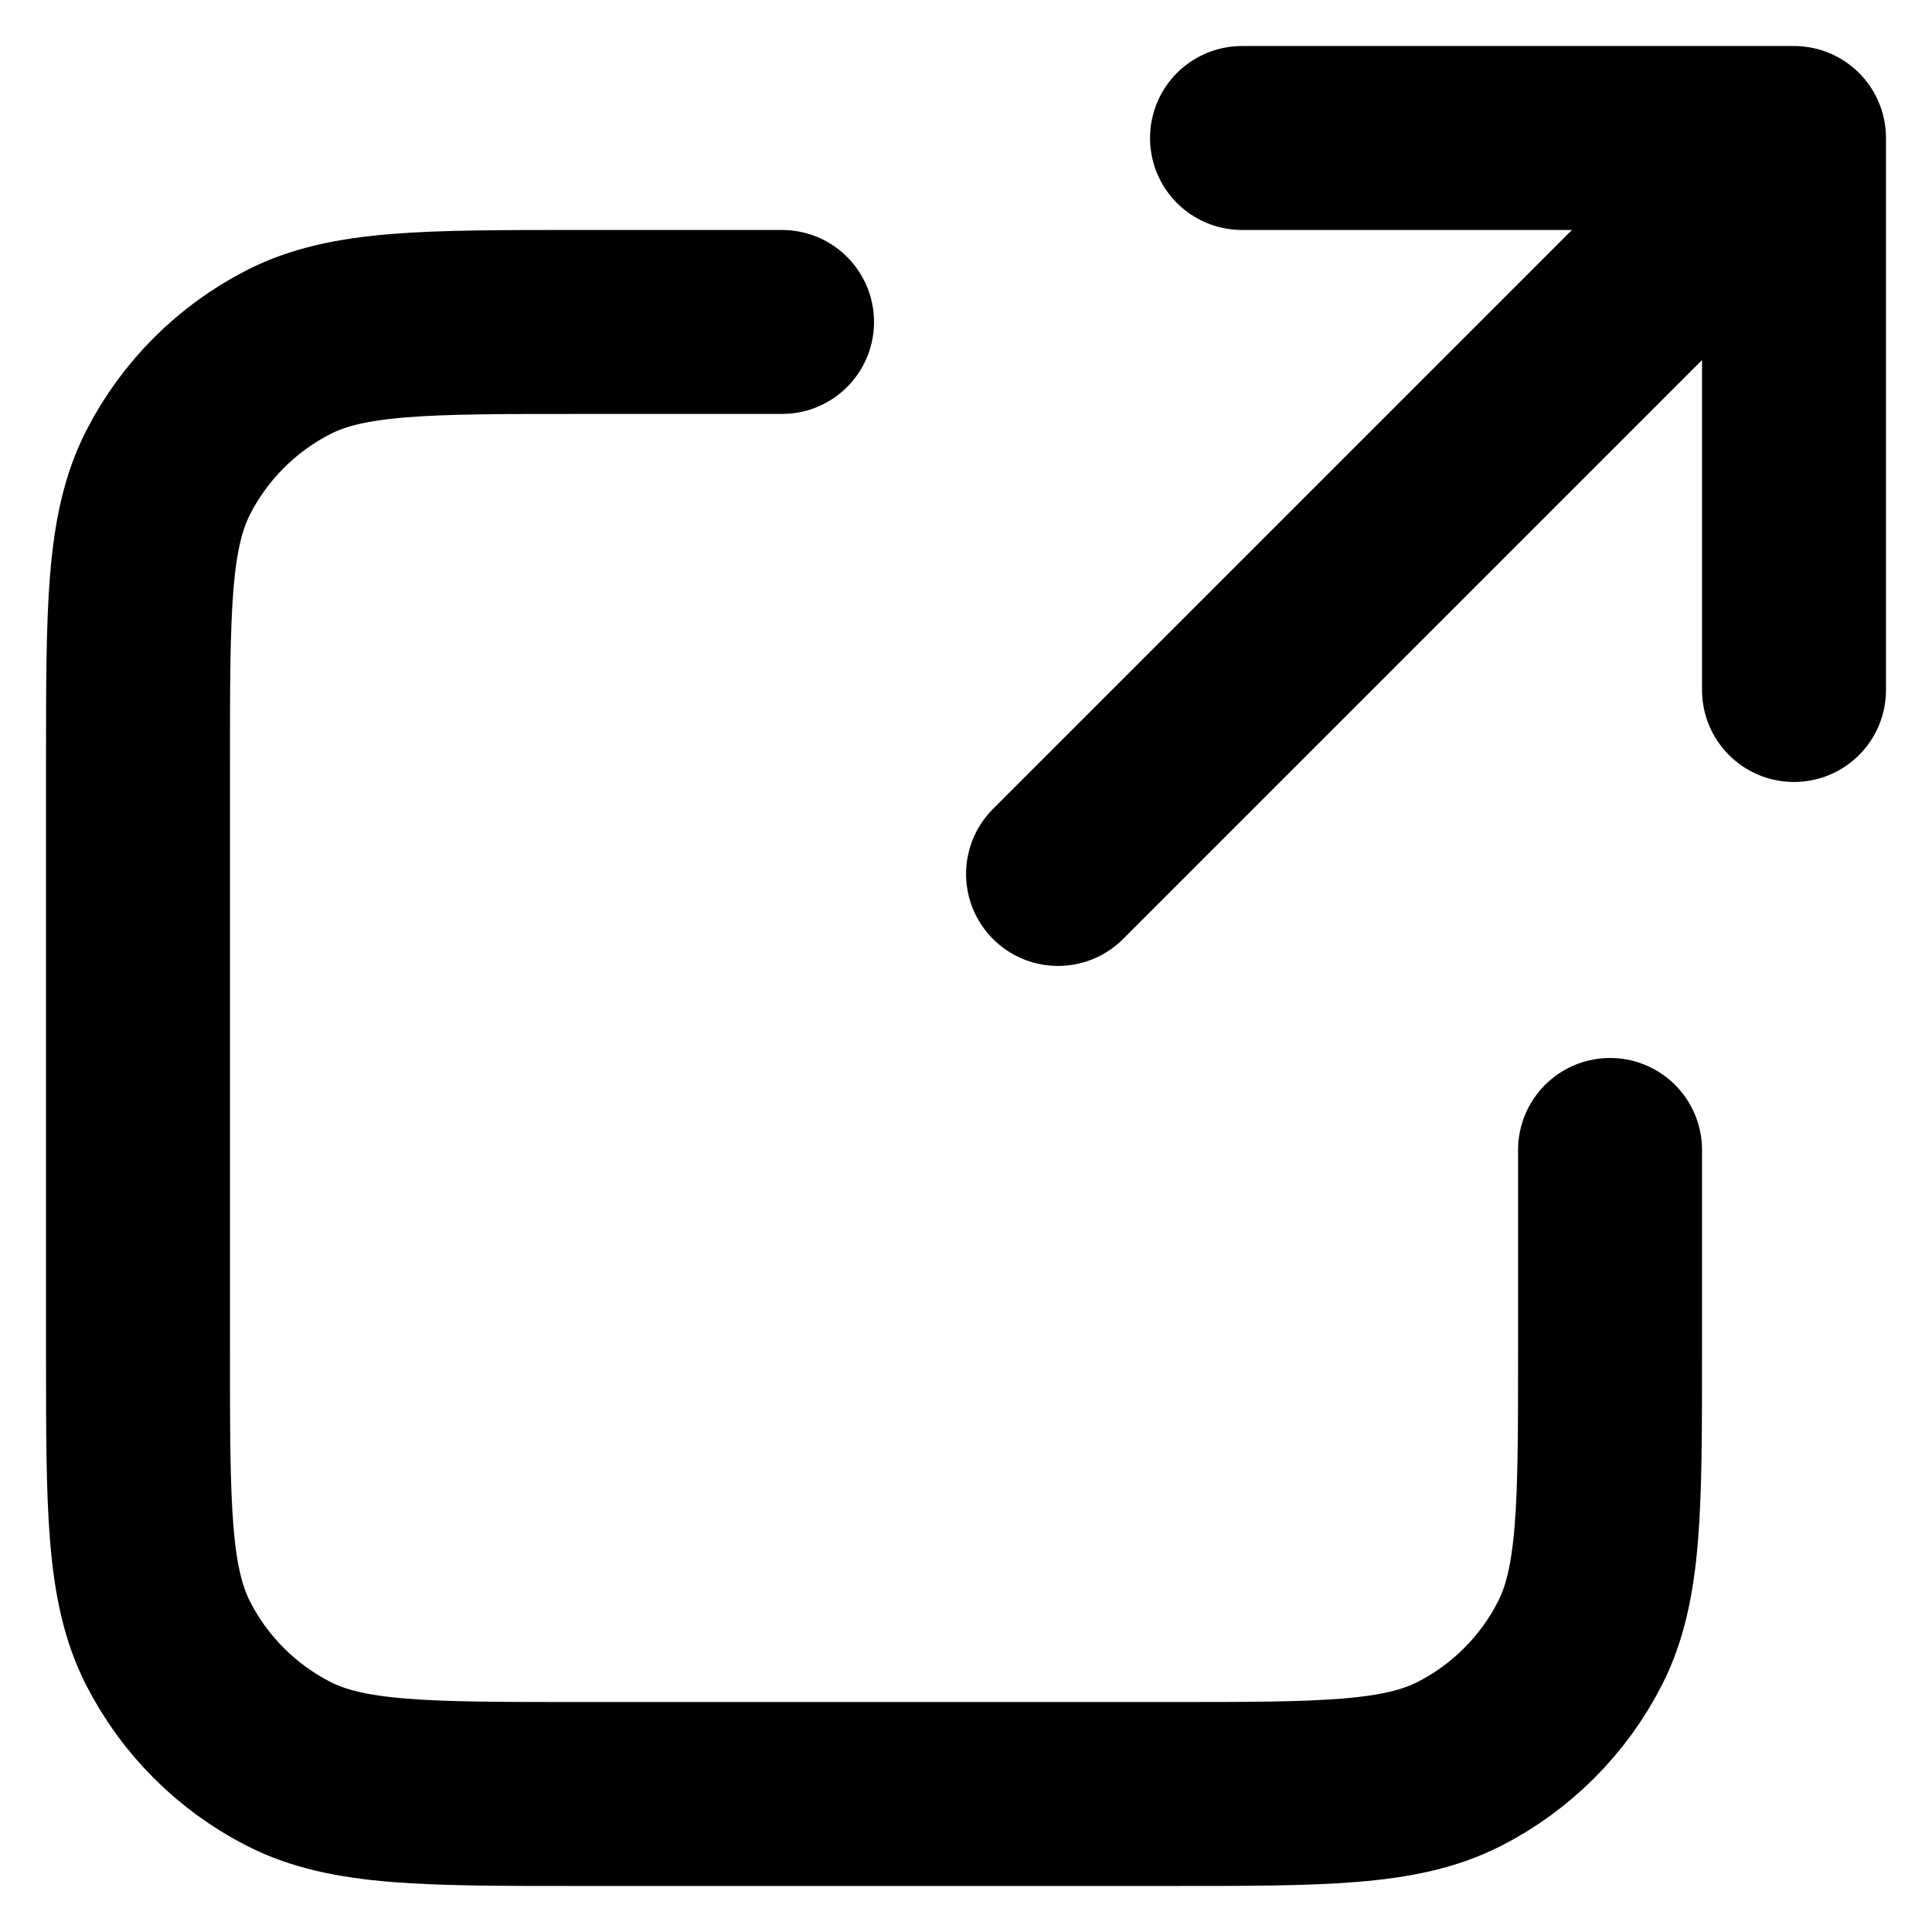
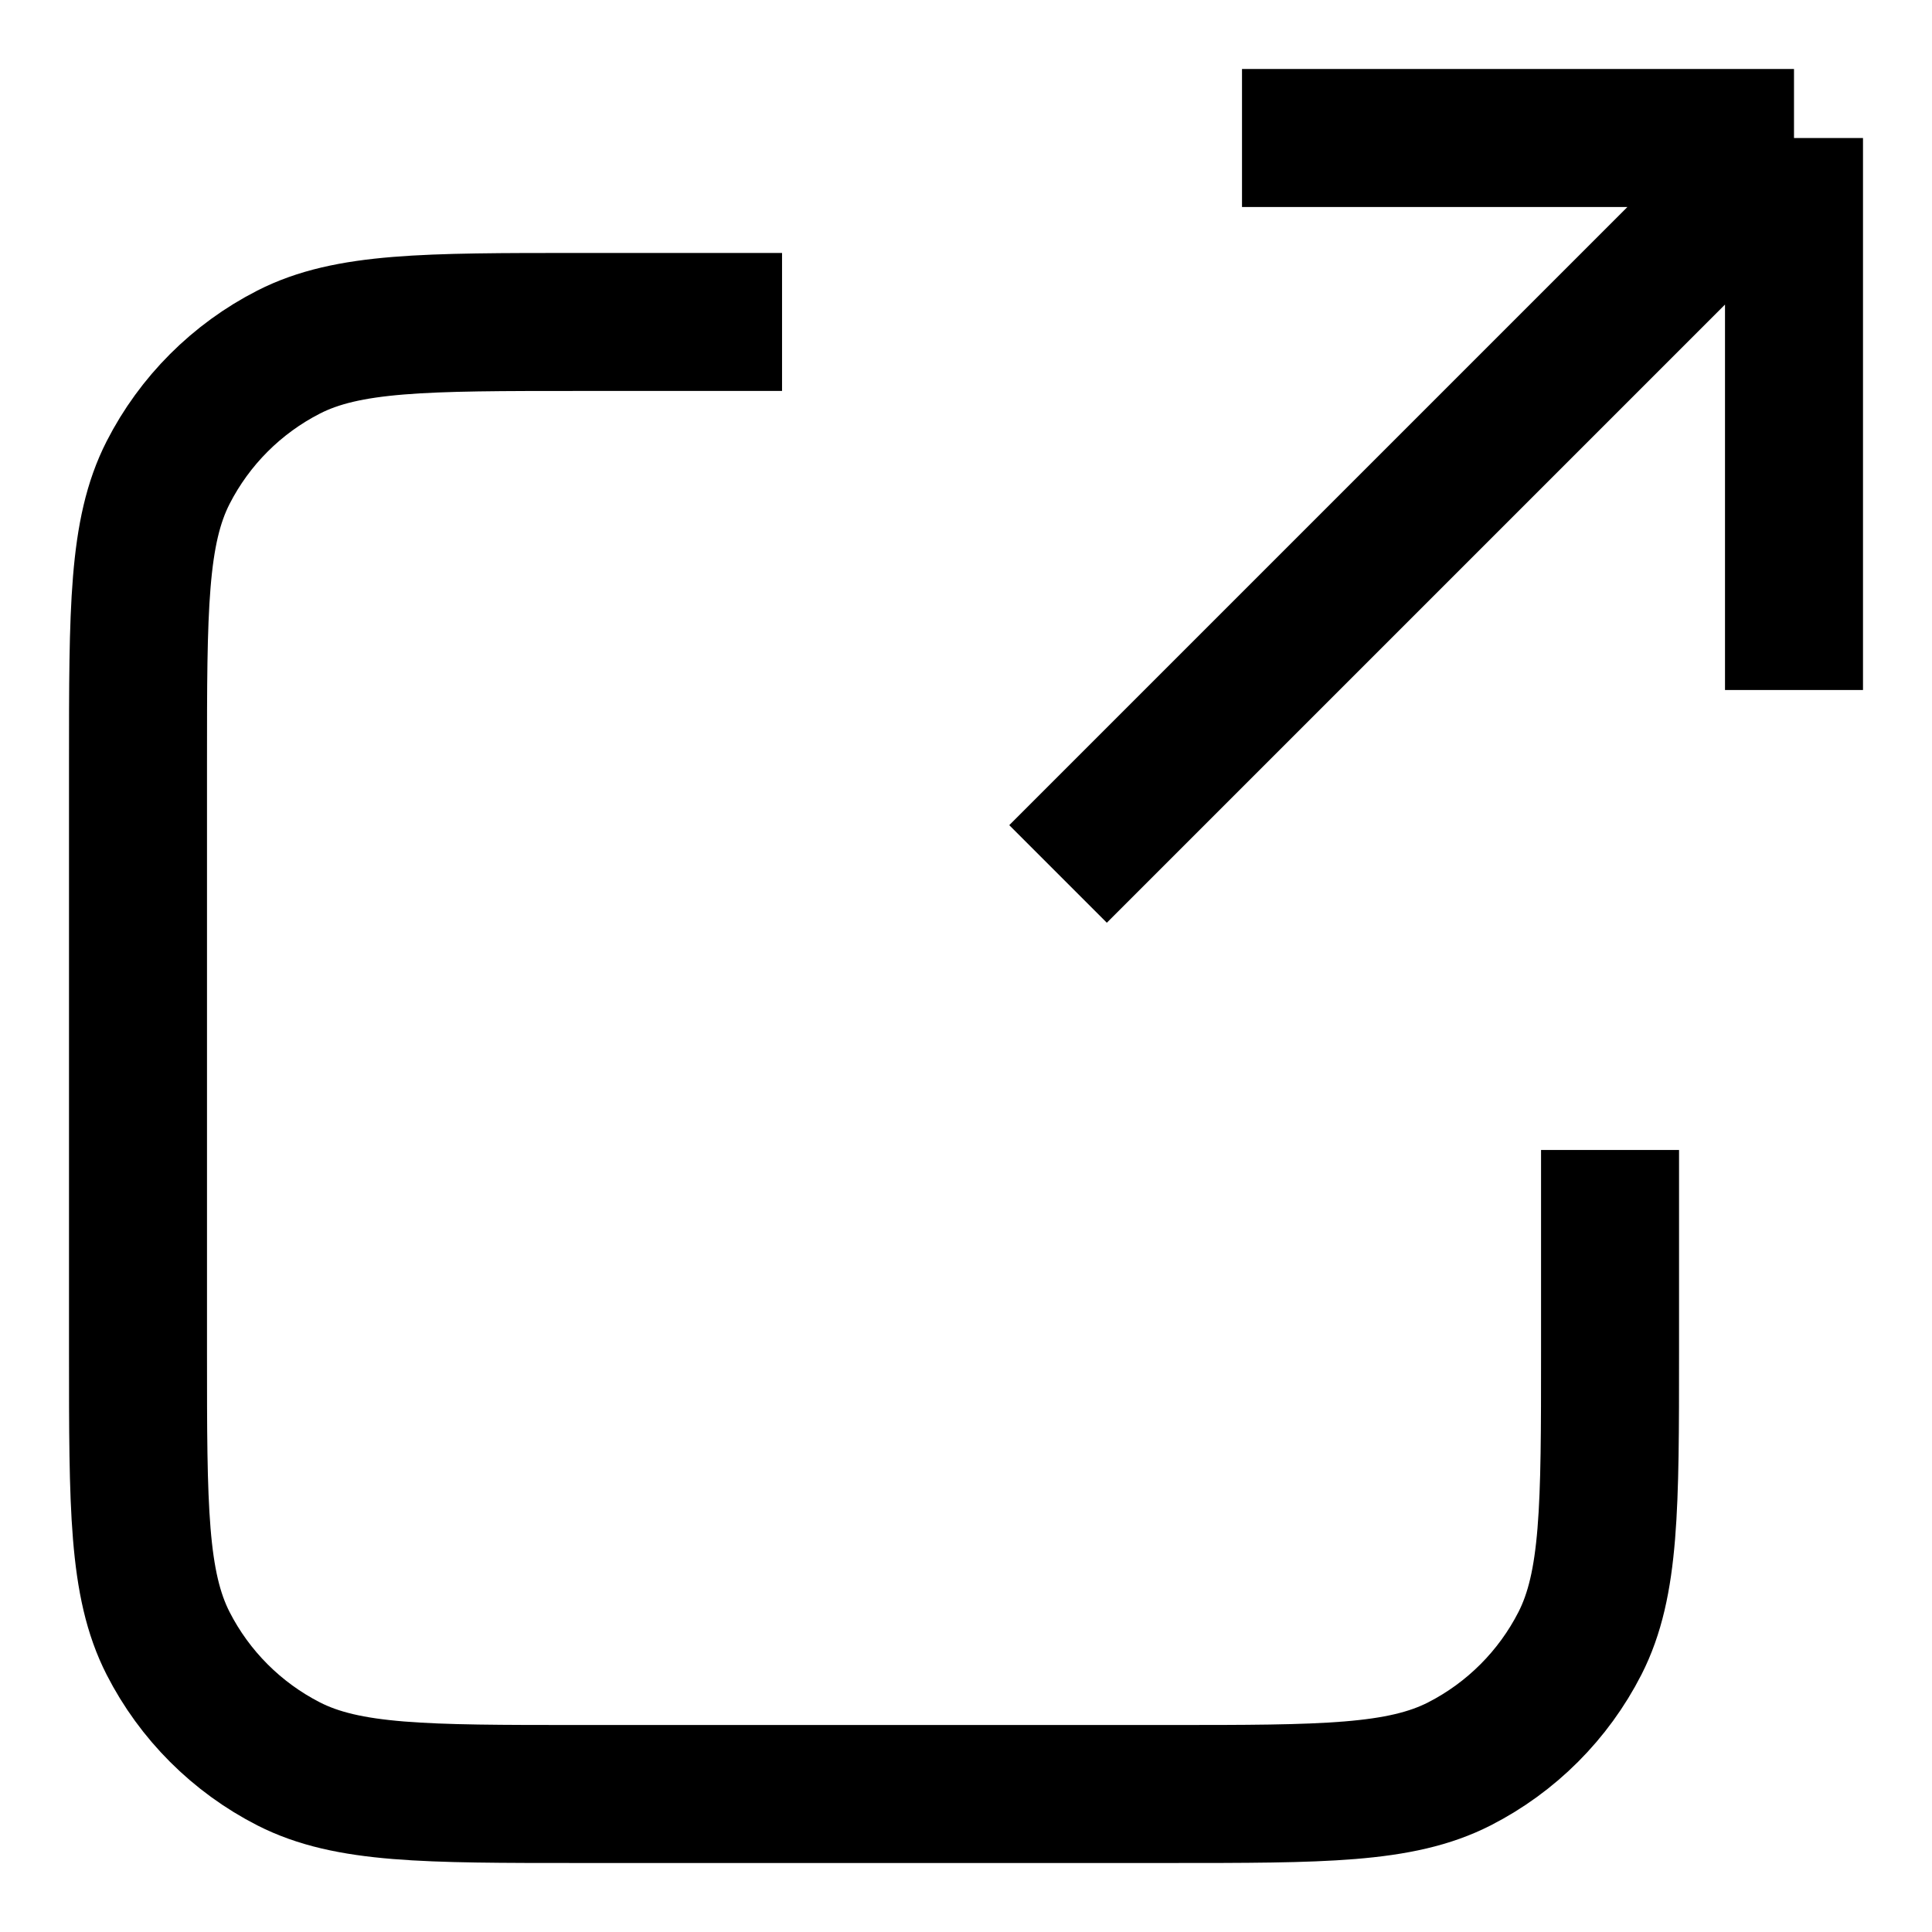
- <svg xmlns="http://www.w3.org/2000/svg" width="14" height="14" viewBox="0 0 14 14" fill="none">
-   <path d="M13 5L13 1M13 1H9M13 1L7.667 6.333M5.667 2.333H4.2C3.08 2.333 2.52 2.333 2.092 2.551C1.716 2.743 1.41 3.049 1.218 3.425C1 3.853 1 4.413 1 5.533V9.8C1 10.92 1 11.48 1.218 11.908C1.41 12.284 1.716 12.59 2.092 12.782C2.52 13 3.08 13 4.2 13H8.467C9.587 13 10.147 13 10.575 12.782C10.951 12.59 11.257 12.284 11.449 11.908C11.667 11.48 11.667 10.92 11.667 9.8V8.333" stroke="currentColor" stroke-width="1.333" stroke-linecap="round" stroke-linejoin="round" />
+ <svg xmlns="http://www.w3.org/2000/svg" width="100%" height="100%" viewBox="0 0 14 14" fill="none">
+   <path d="M13 5L13 1M13 1H9M13 1L7.667 6.333M5.667 2.333H4.2C3.08 2.333 2.52 2.333 2.092 2.551C1.716 2.743 1.41 3.049 1.218 3.425C1 3.853 1 4.413 1 5.533V9.8C1 10.92 1 11.48 1.218 11.908C1.41 12.284 1.716 12.59 2.092 12.782C2.52 13 3.08 13 4.2 13H8.467C9.587 13 10.147 13 10.575 12.782C10.951 12.59 11.257 12.284 11.449 11.908C11.667 11.48 11.667 10.92 11.667 9.8V8.333" stroke="currentColor" strokeWidth="1.333" strokeLinecap="round" strokeLinejoin="round" />
</svg>
